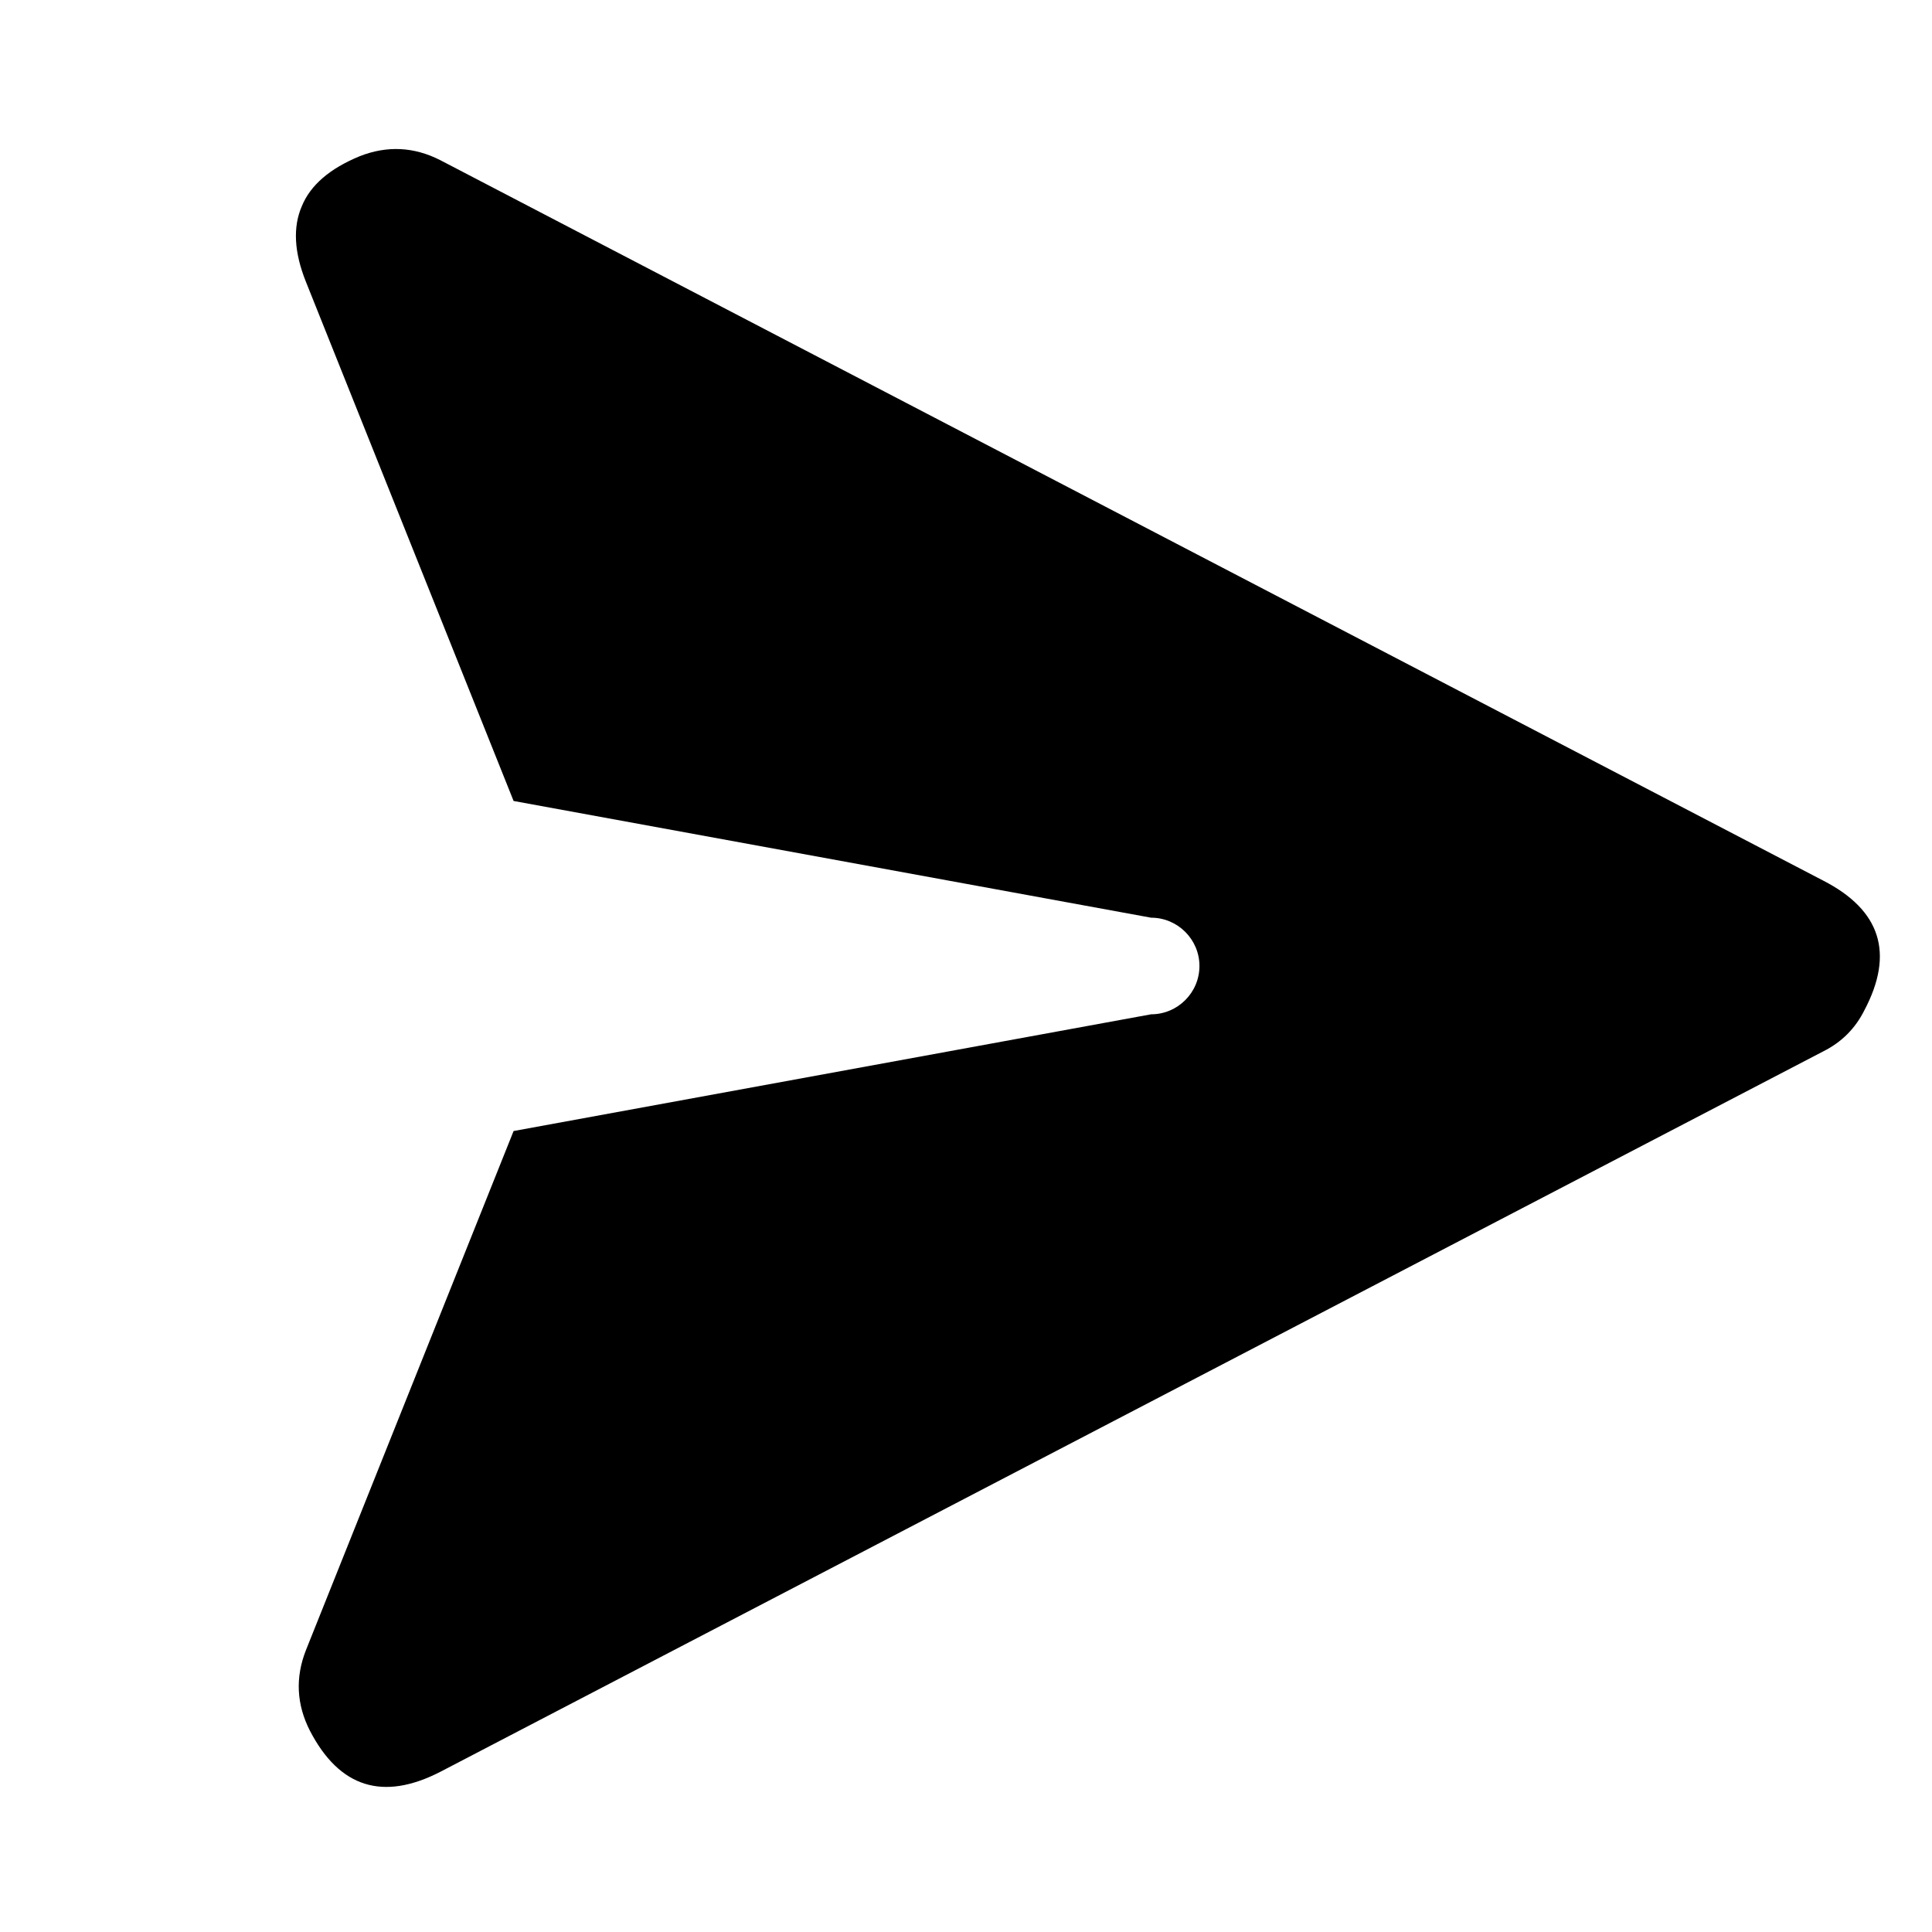
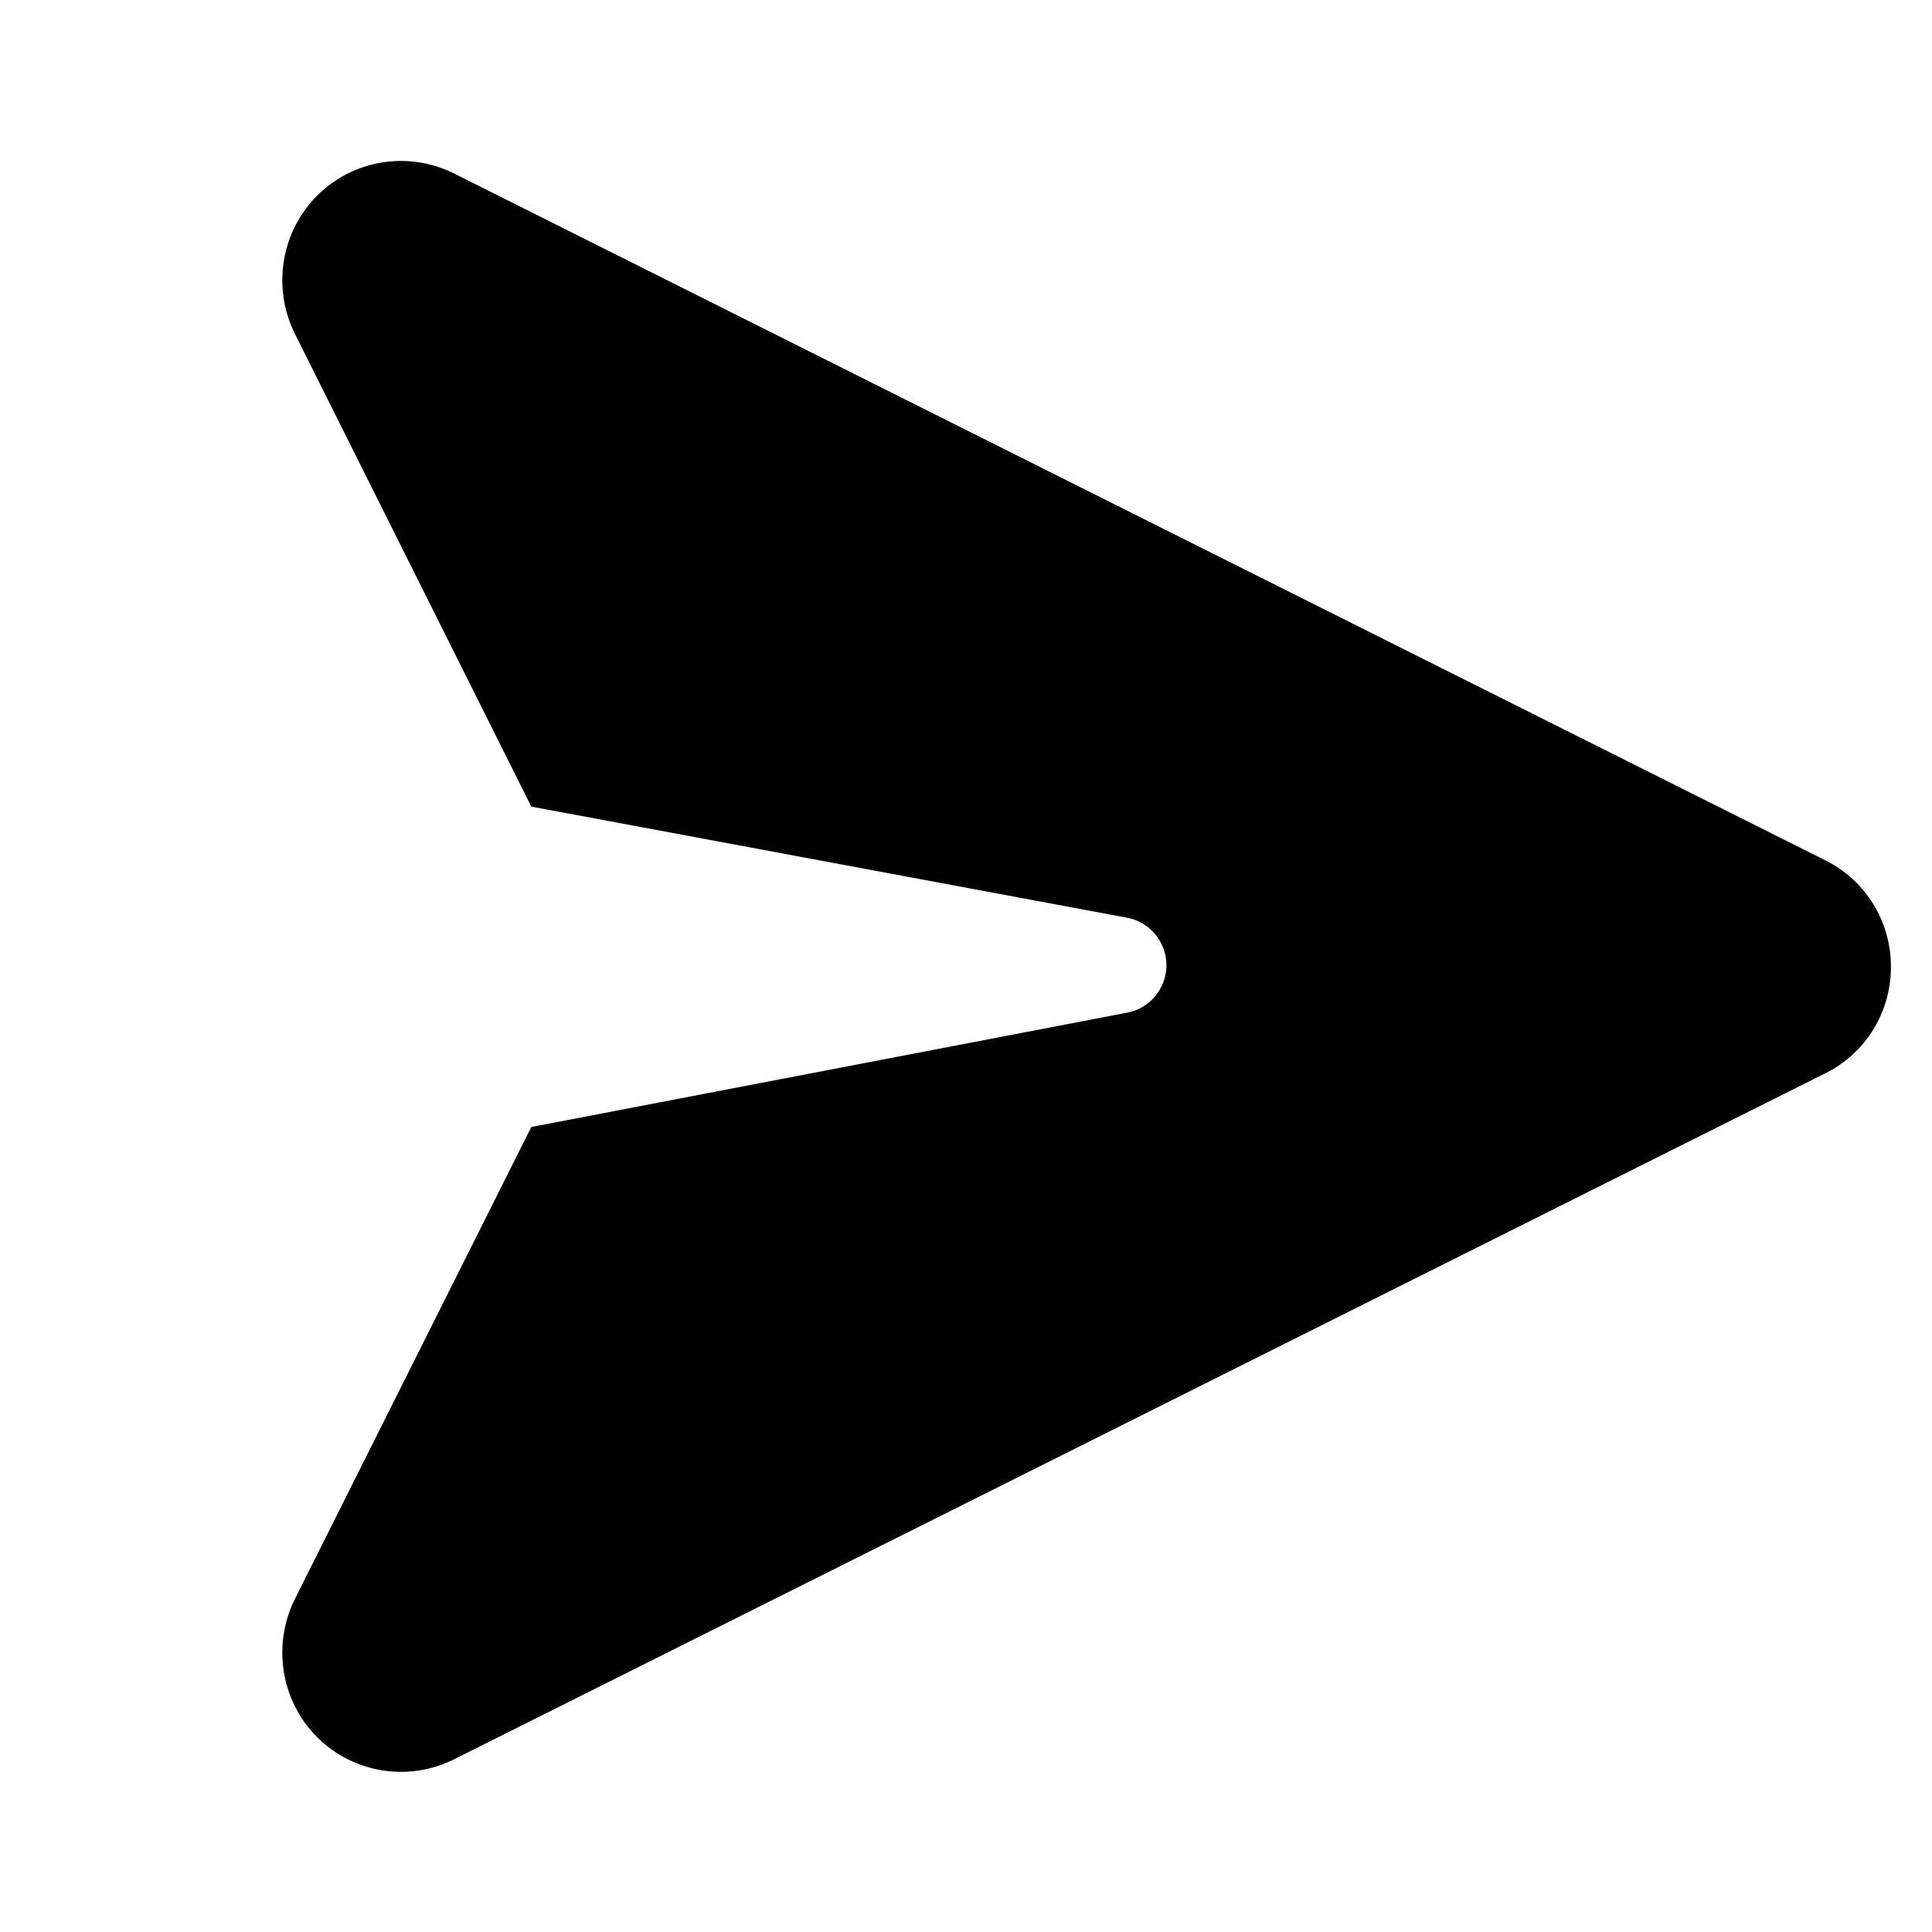
<svg xmlns="http://www.w3.org/2000/svg" viewBox="0 0 24 24" fill="currentColor">
-   <path fill-rule="evenodd" d="M5.47 1.99L22.65 10.94Q23.72 11.49 23.16 12.55Q22.99 12.89 22.65 13.06L5.47 22.01Q4.4 22.56 3.85 21.5Q3.6 21.01 3.8 20.5L6.38 14.05L14.3 12.6C14.63 12.6 14.9 12.33 14.9 12C14.9 11.67 14.63 11.4 14.3 11.4L6.38 9.95L3.8 3.5Q3.58 2.95 3.75 2.56Q3.91 2.17 4.47 1.94Q4.98 1.74 5.47 1.99Z" />
+   <path fill-rule="evenodd" d="M6.6 10.02L3.66 4.14C3.38 3.57 3.49 2.88 3.94 2.43C4.39 1.98 5.08 1.87 5.65 2.16L22.68 10.69C23.18 10.94 23.49 11.45 23.49 12.01C23.49 12.57 23.18 13.08 22.68 13.33L5.65 21.85C5.08 22.14 4.39 22.03 3.94 21.58C3.49 21.13 3.38 20.44 3.66 19.87L6.6 14L14 12.58C14.28 12.53 14.49 12.28 14.49 11.99C14.49 11.7 14.28 11.45 14 11.4Z" />
</svg>
